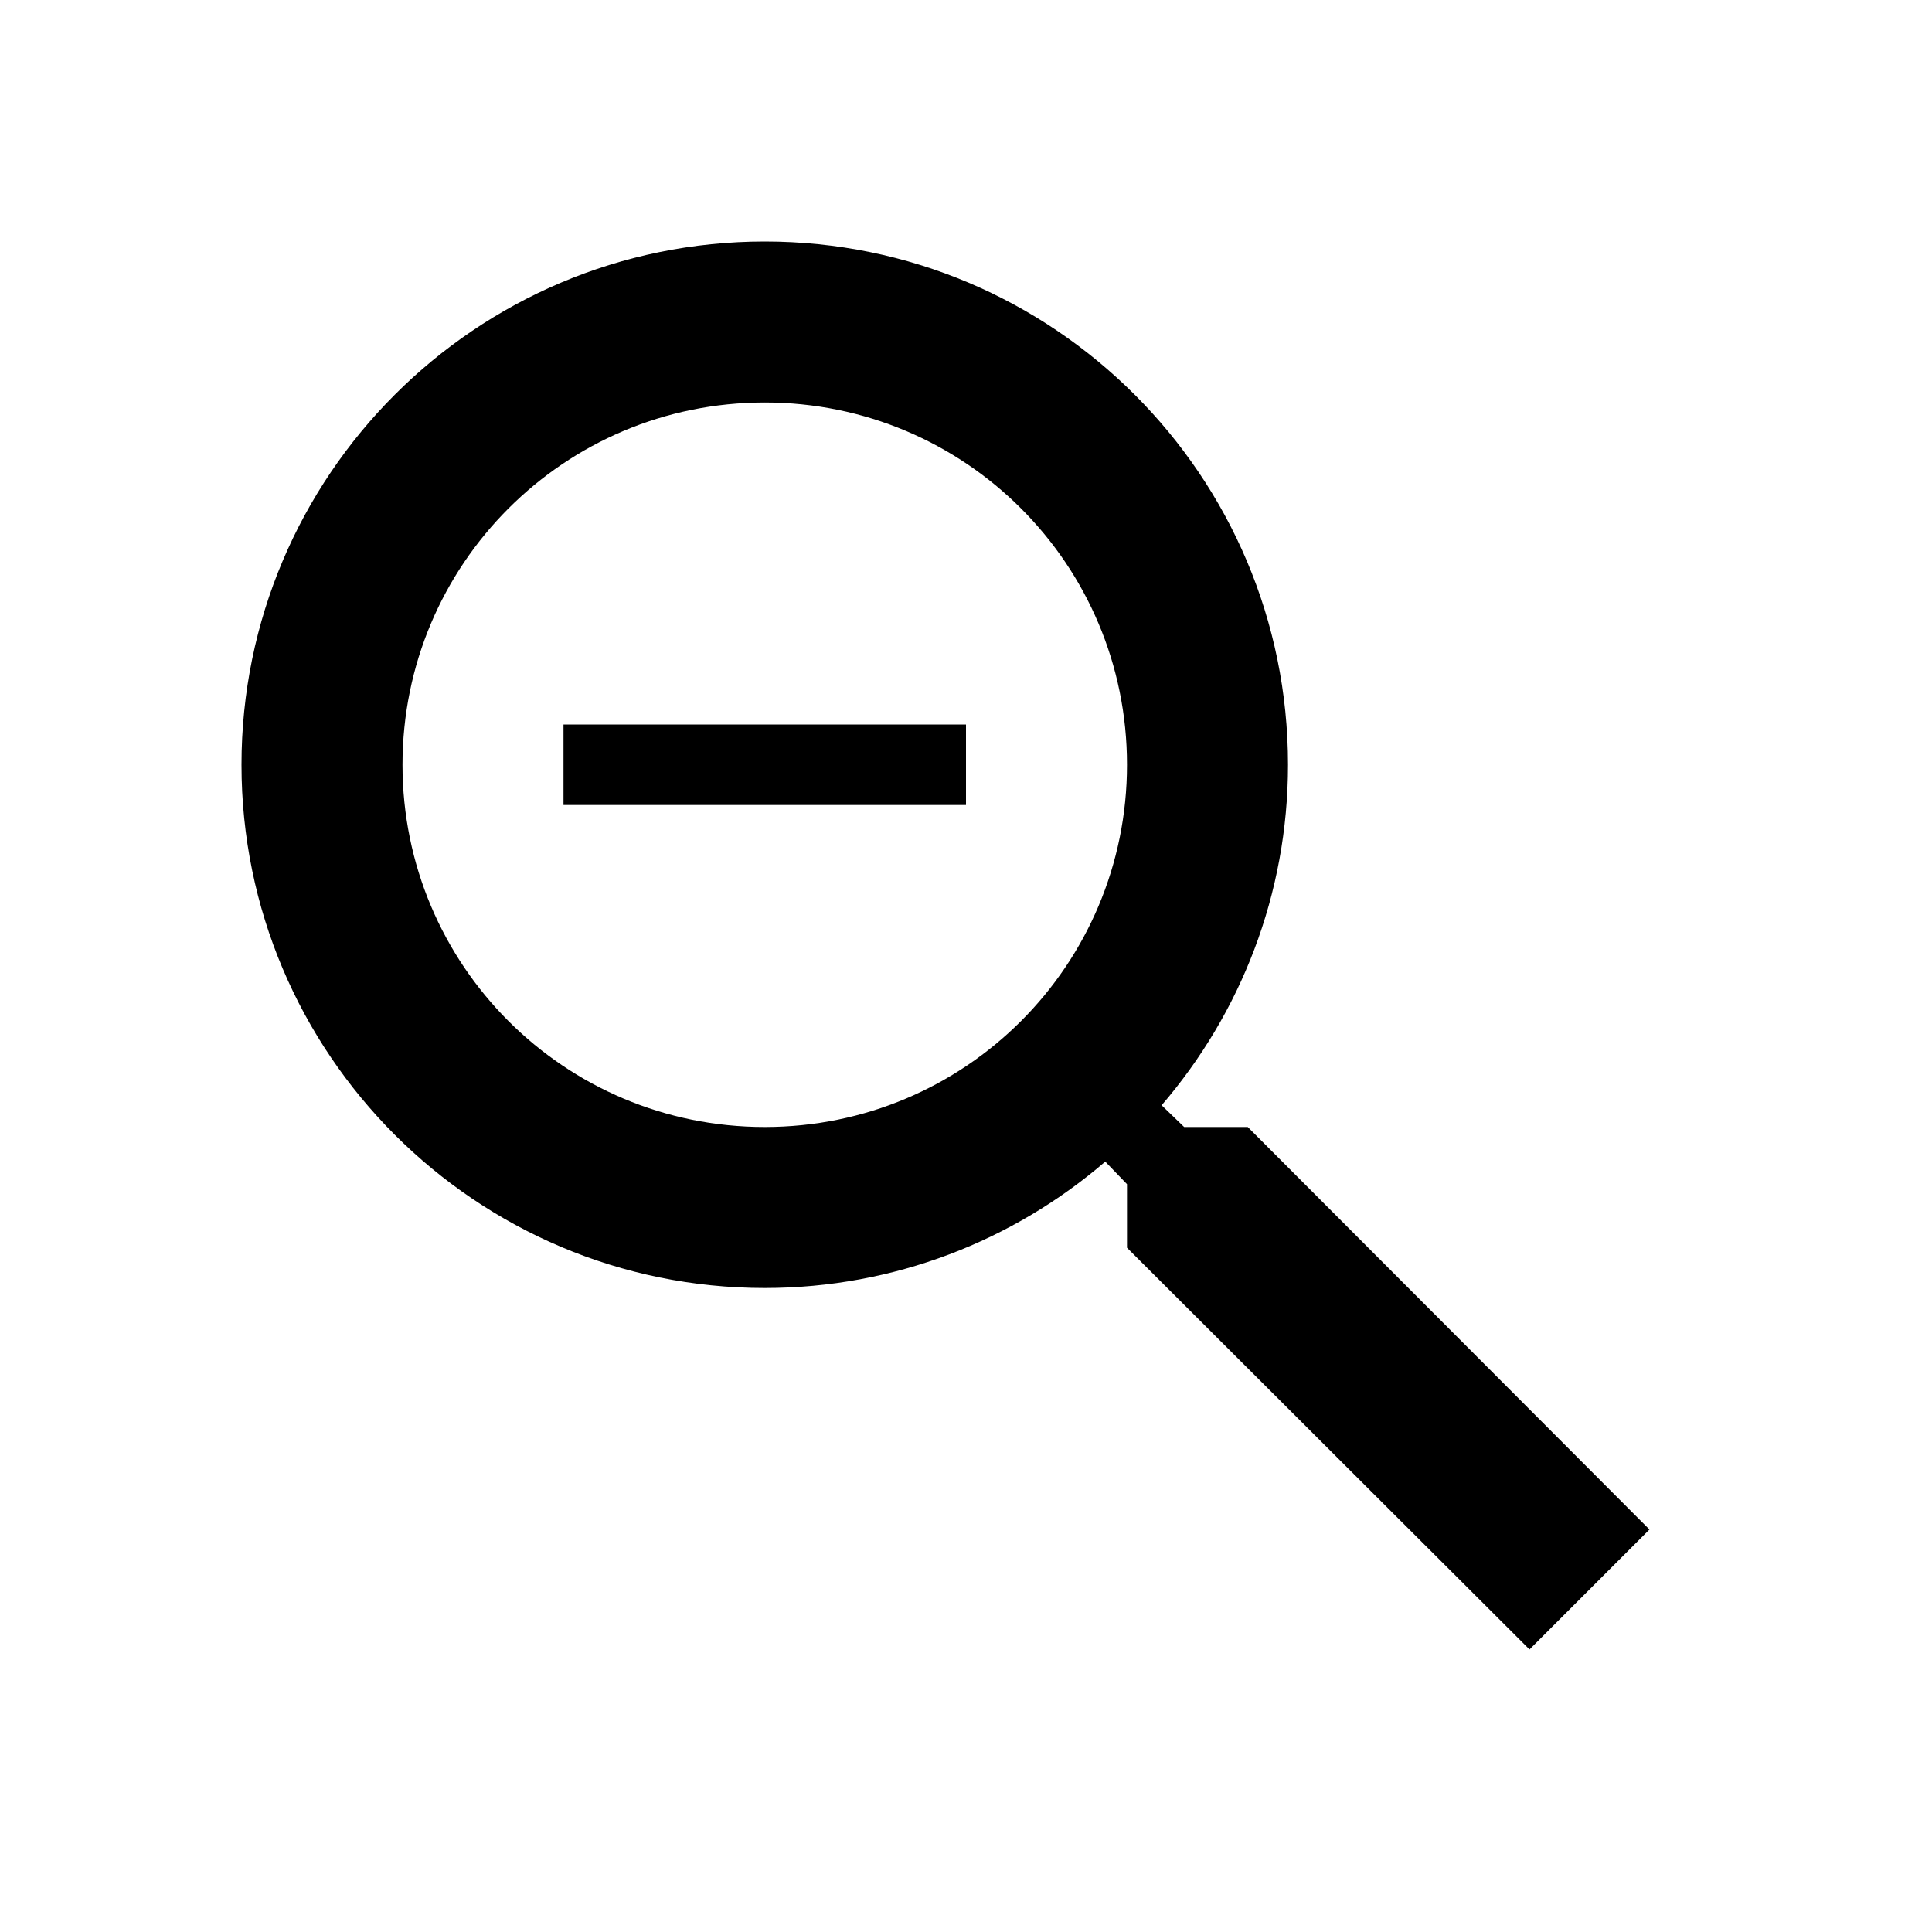
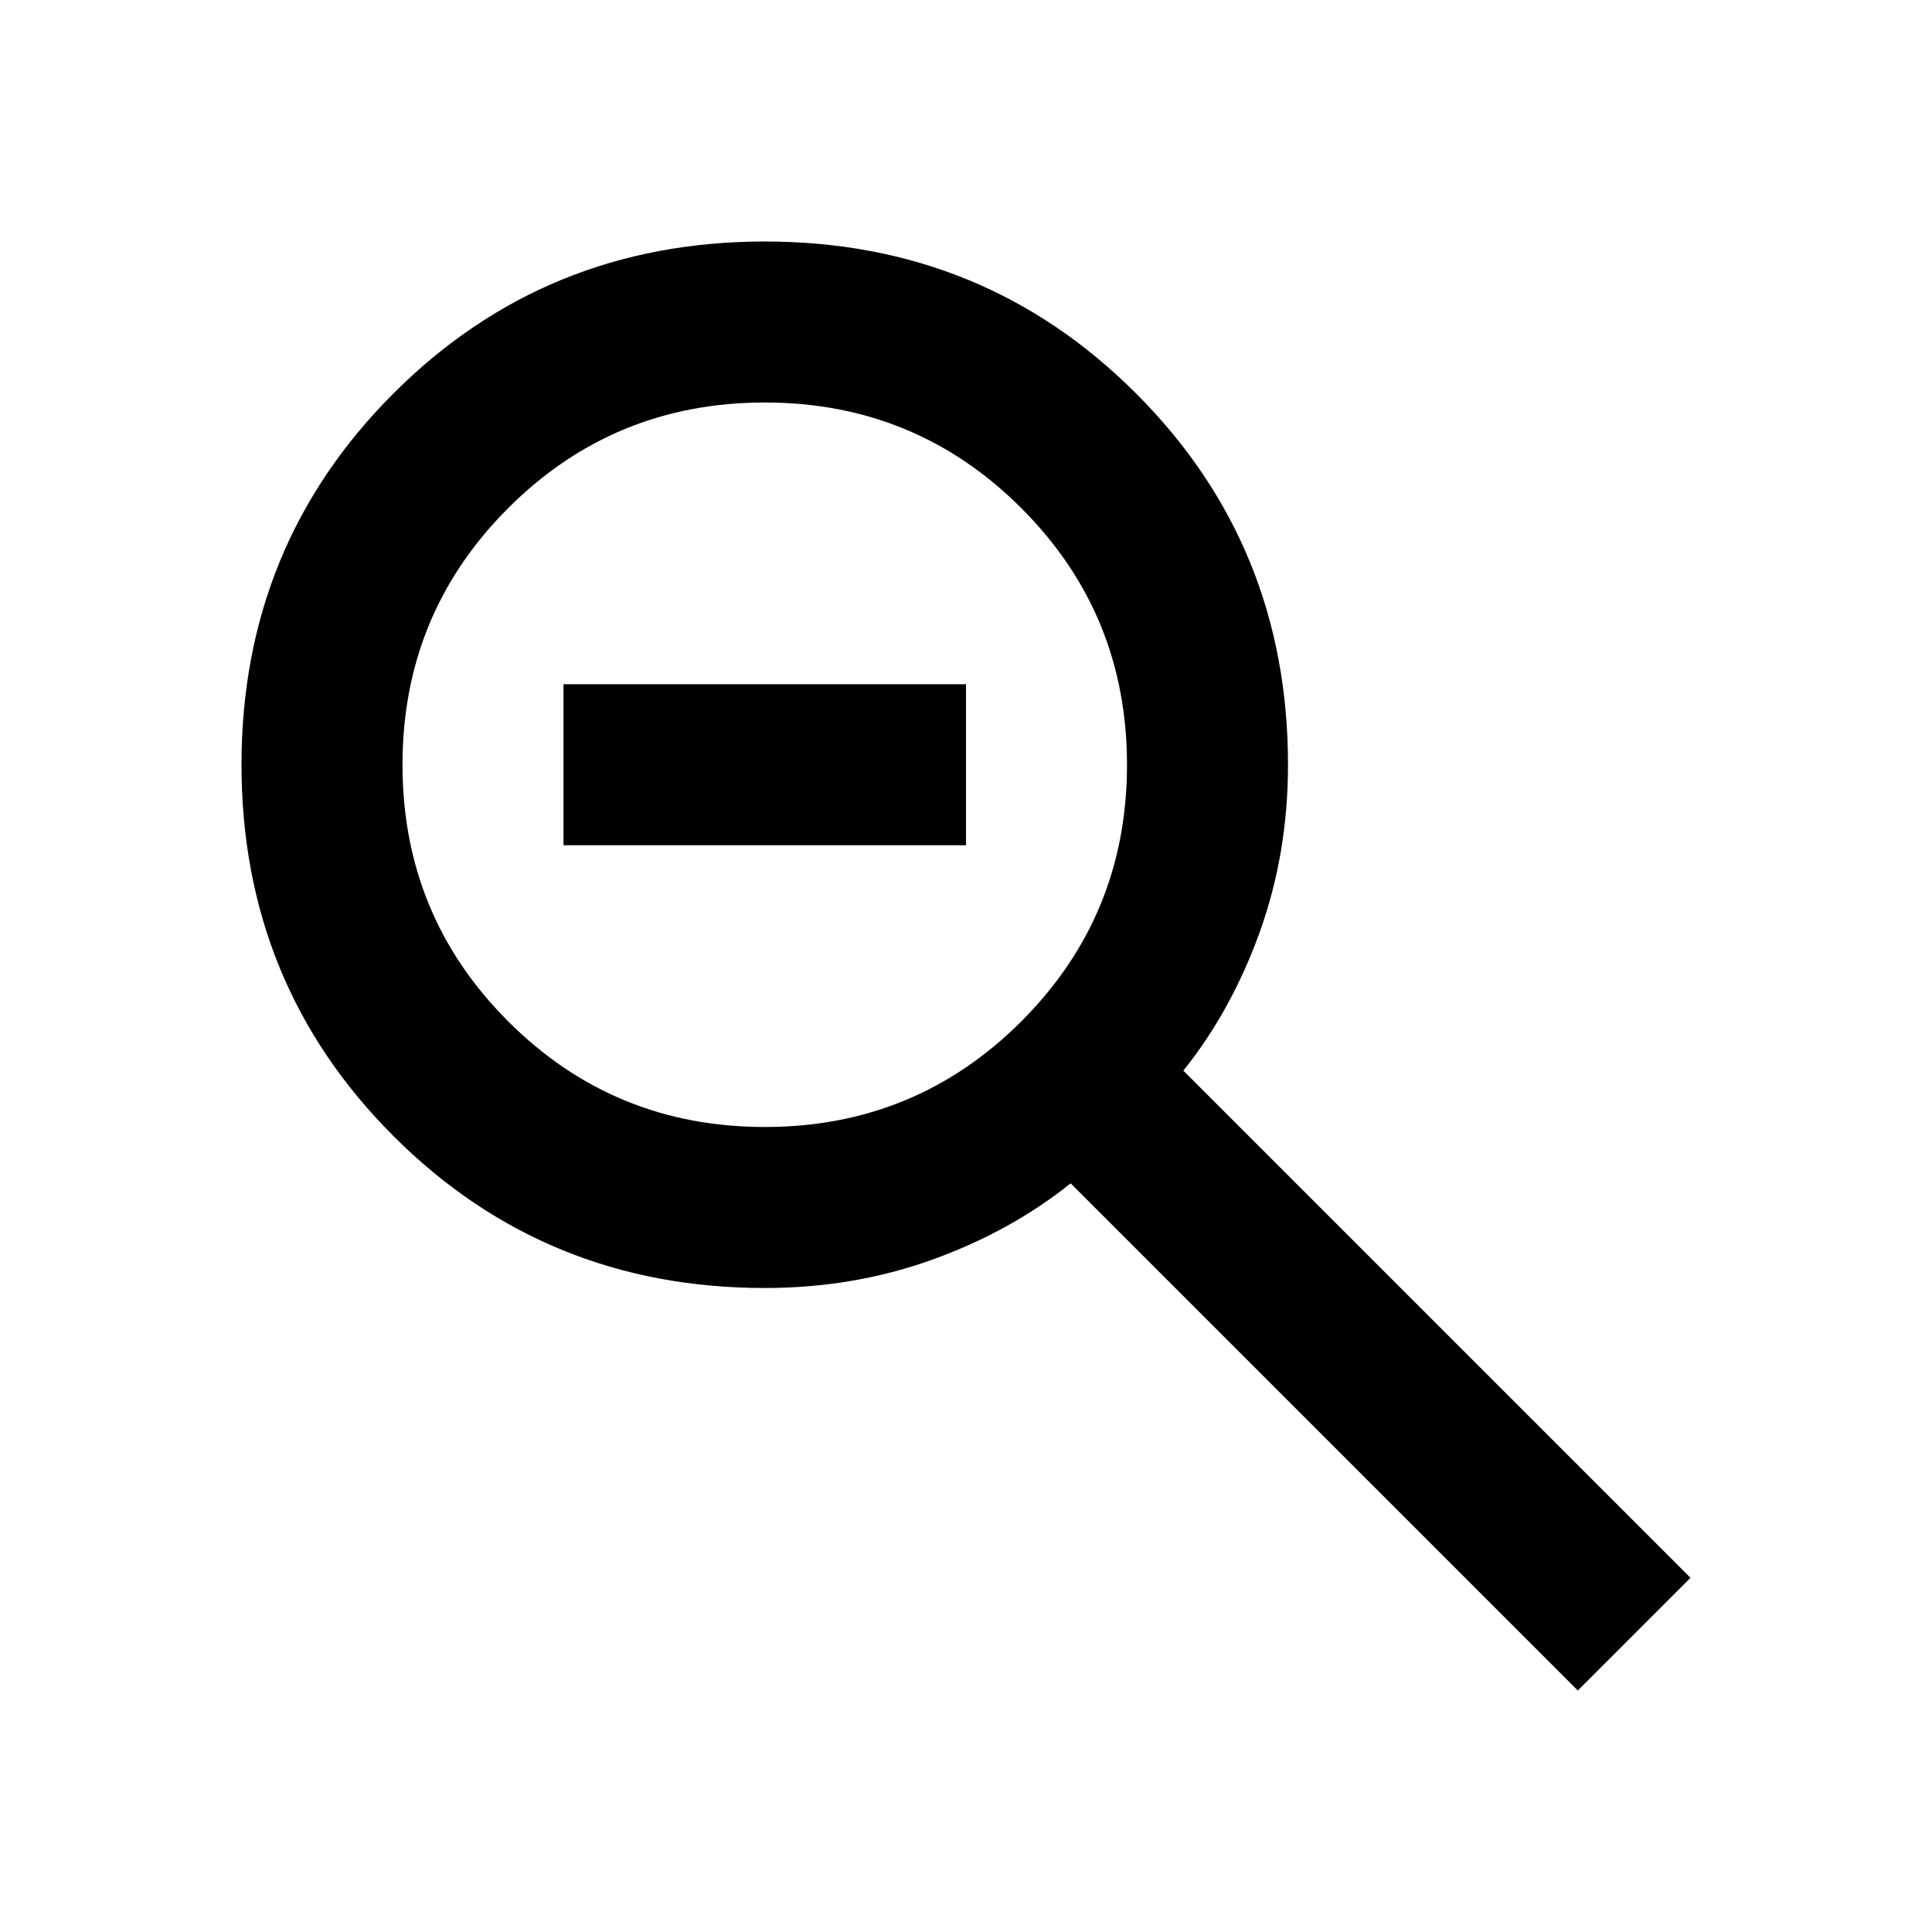
- <svg xmlns="http://www.w3.org/2000/svg" height="24" viewBox="0 0 24 24" width="24">
-   <path d="M0 0h24v24H0V0z" fill="none" />
-   <path d="M15.5 14h-.79l-.28-.27C15.41 12.59 16 11.11 16 9.5 16 5.91 13.09 3 9.5 3S3 5.91 3 9.5 5.91 16 9.5 16c1.61 0 3.09-.59 4.23-1.57l.27.28v.79l5 4.99L20.49 19l-4.99-5zm-6 0C7.01 14 5 11.99 5 9.5S7.01 5 9.5 5 14 7.01 14 9.5 11.99 14 9.5 14zM7 9h5v1H7z" />
+ <svg xmlns="http://www.w3.org/2000/svg" viewBox="0 -960 960 960">
+   <path d="M784-120 532-372q-30 24-69 38t-83 14q-109 0-184.5-75.5T120-580q0-109 75.5-184.5T380-840q109 0 184.5 75.5T640-580q0 44-14 83t-38 69l252 252-56 56ZM380-400q75 0 127.5-52.5T560-580q0-75-52.5-127.5T380-760q-75 0-127.5 52.5T200-580q0 75 52.5 127.5T380-400ZM280-540v-80h200v80H280Z" />
</svg>
